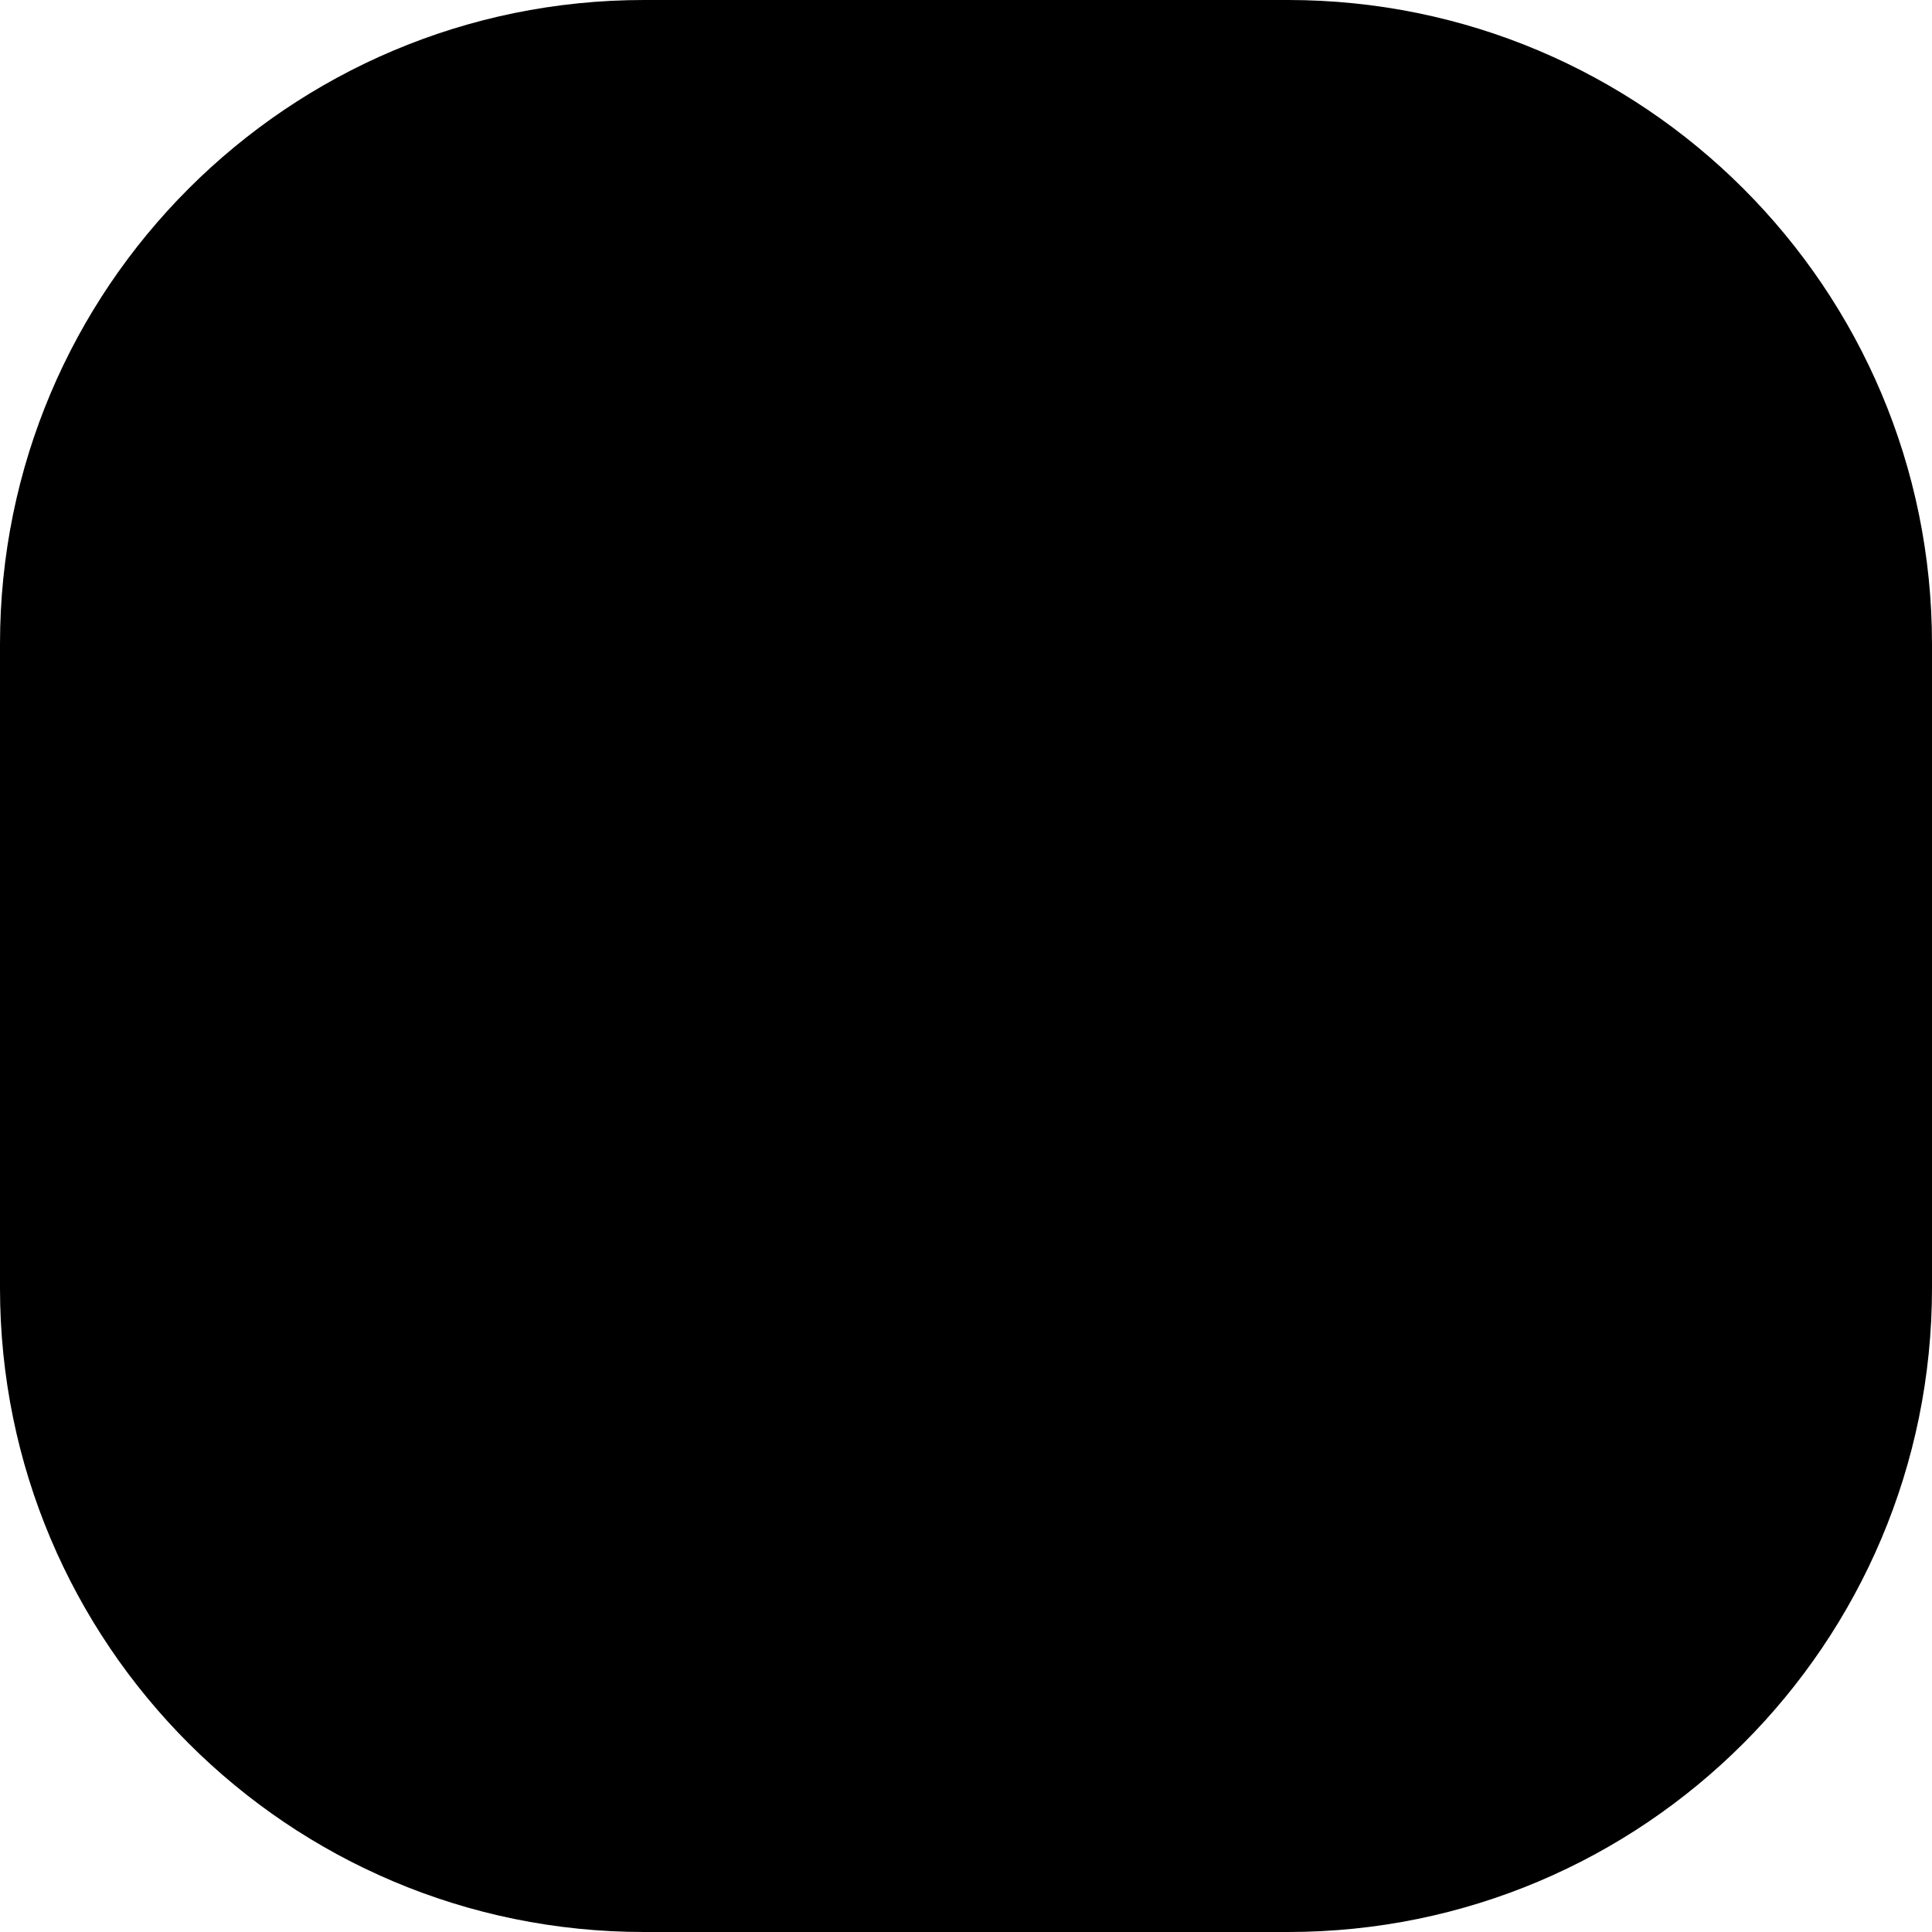
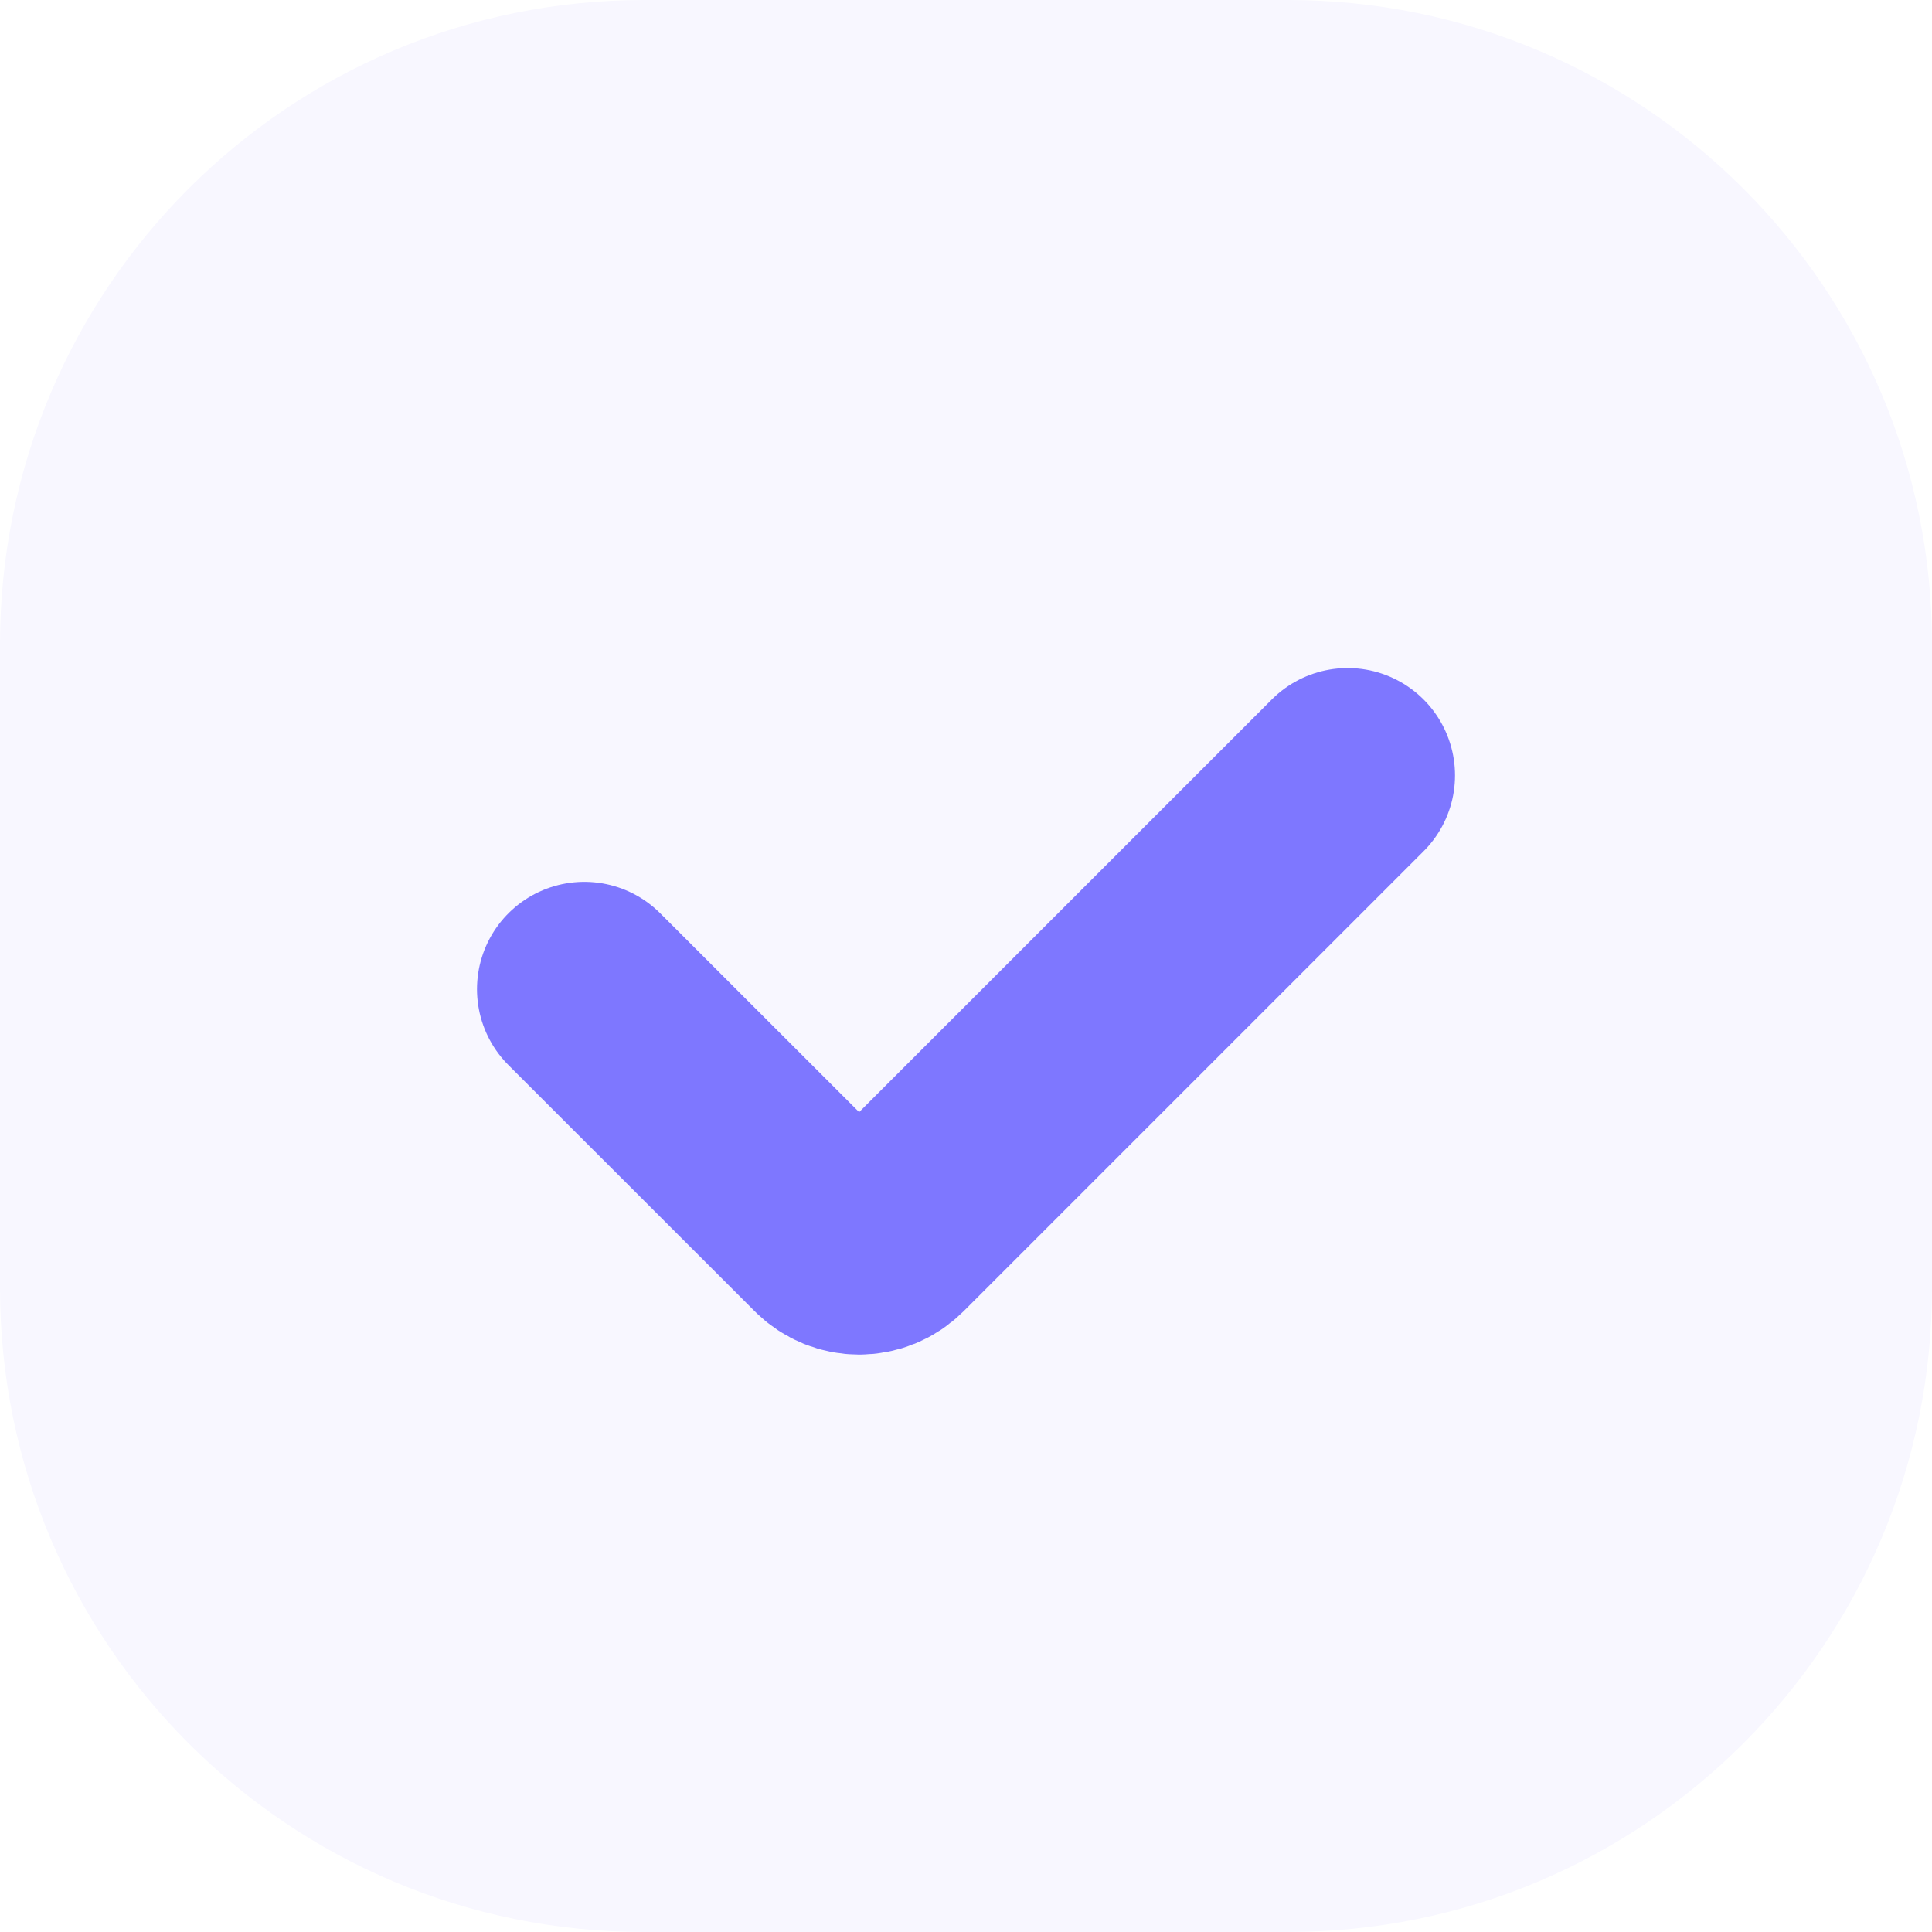
<svg xmlns="http://www.w3.org/2000/svg" width="18" height="18" viewBox="0 0 18 18" fill="none">
-   <rect width="18" height="18" rx="6" fill="currentColor" />
-   <path d="M5.444 9.216L7.739 11.51C7.886 11.657 8.123 11.657 8.27 11.51L12.556 7.224" stroke="currentColor" stroke-width="2" stroke-linecap="round" />
+   <rect width="18" height="18" rx="6" fill="#F8F7FF" />
+   <path d="M5.444 9.216L7.739 11.51C7.886 11.657 8.123 11.657 8.27 11.51L12.556 7.224" stroke="#7E77FF" stroke-width="2" stroke-linecap="round" />
</svg>
